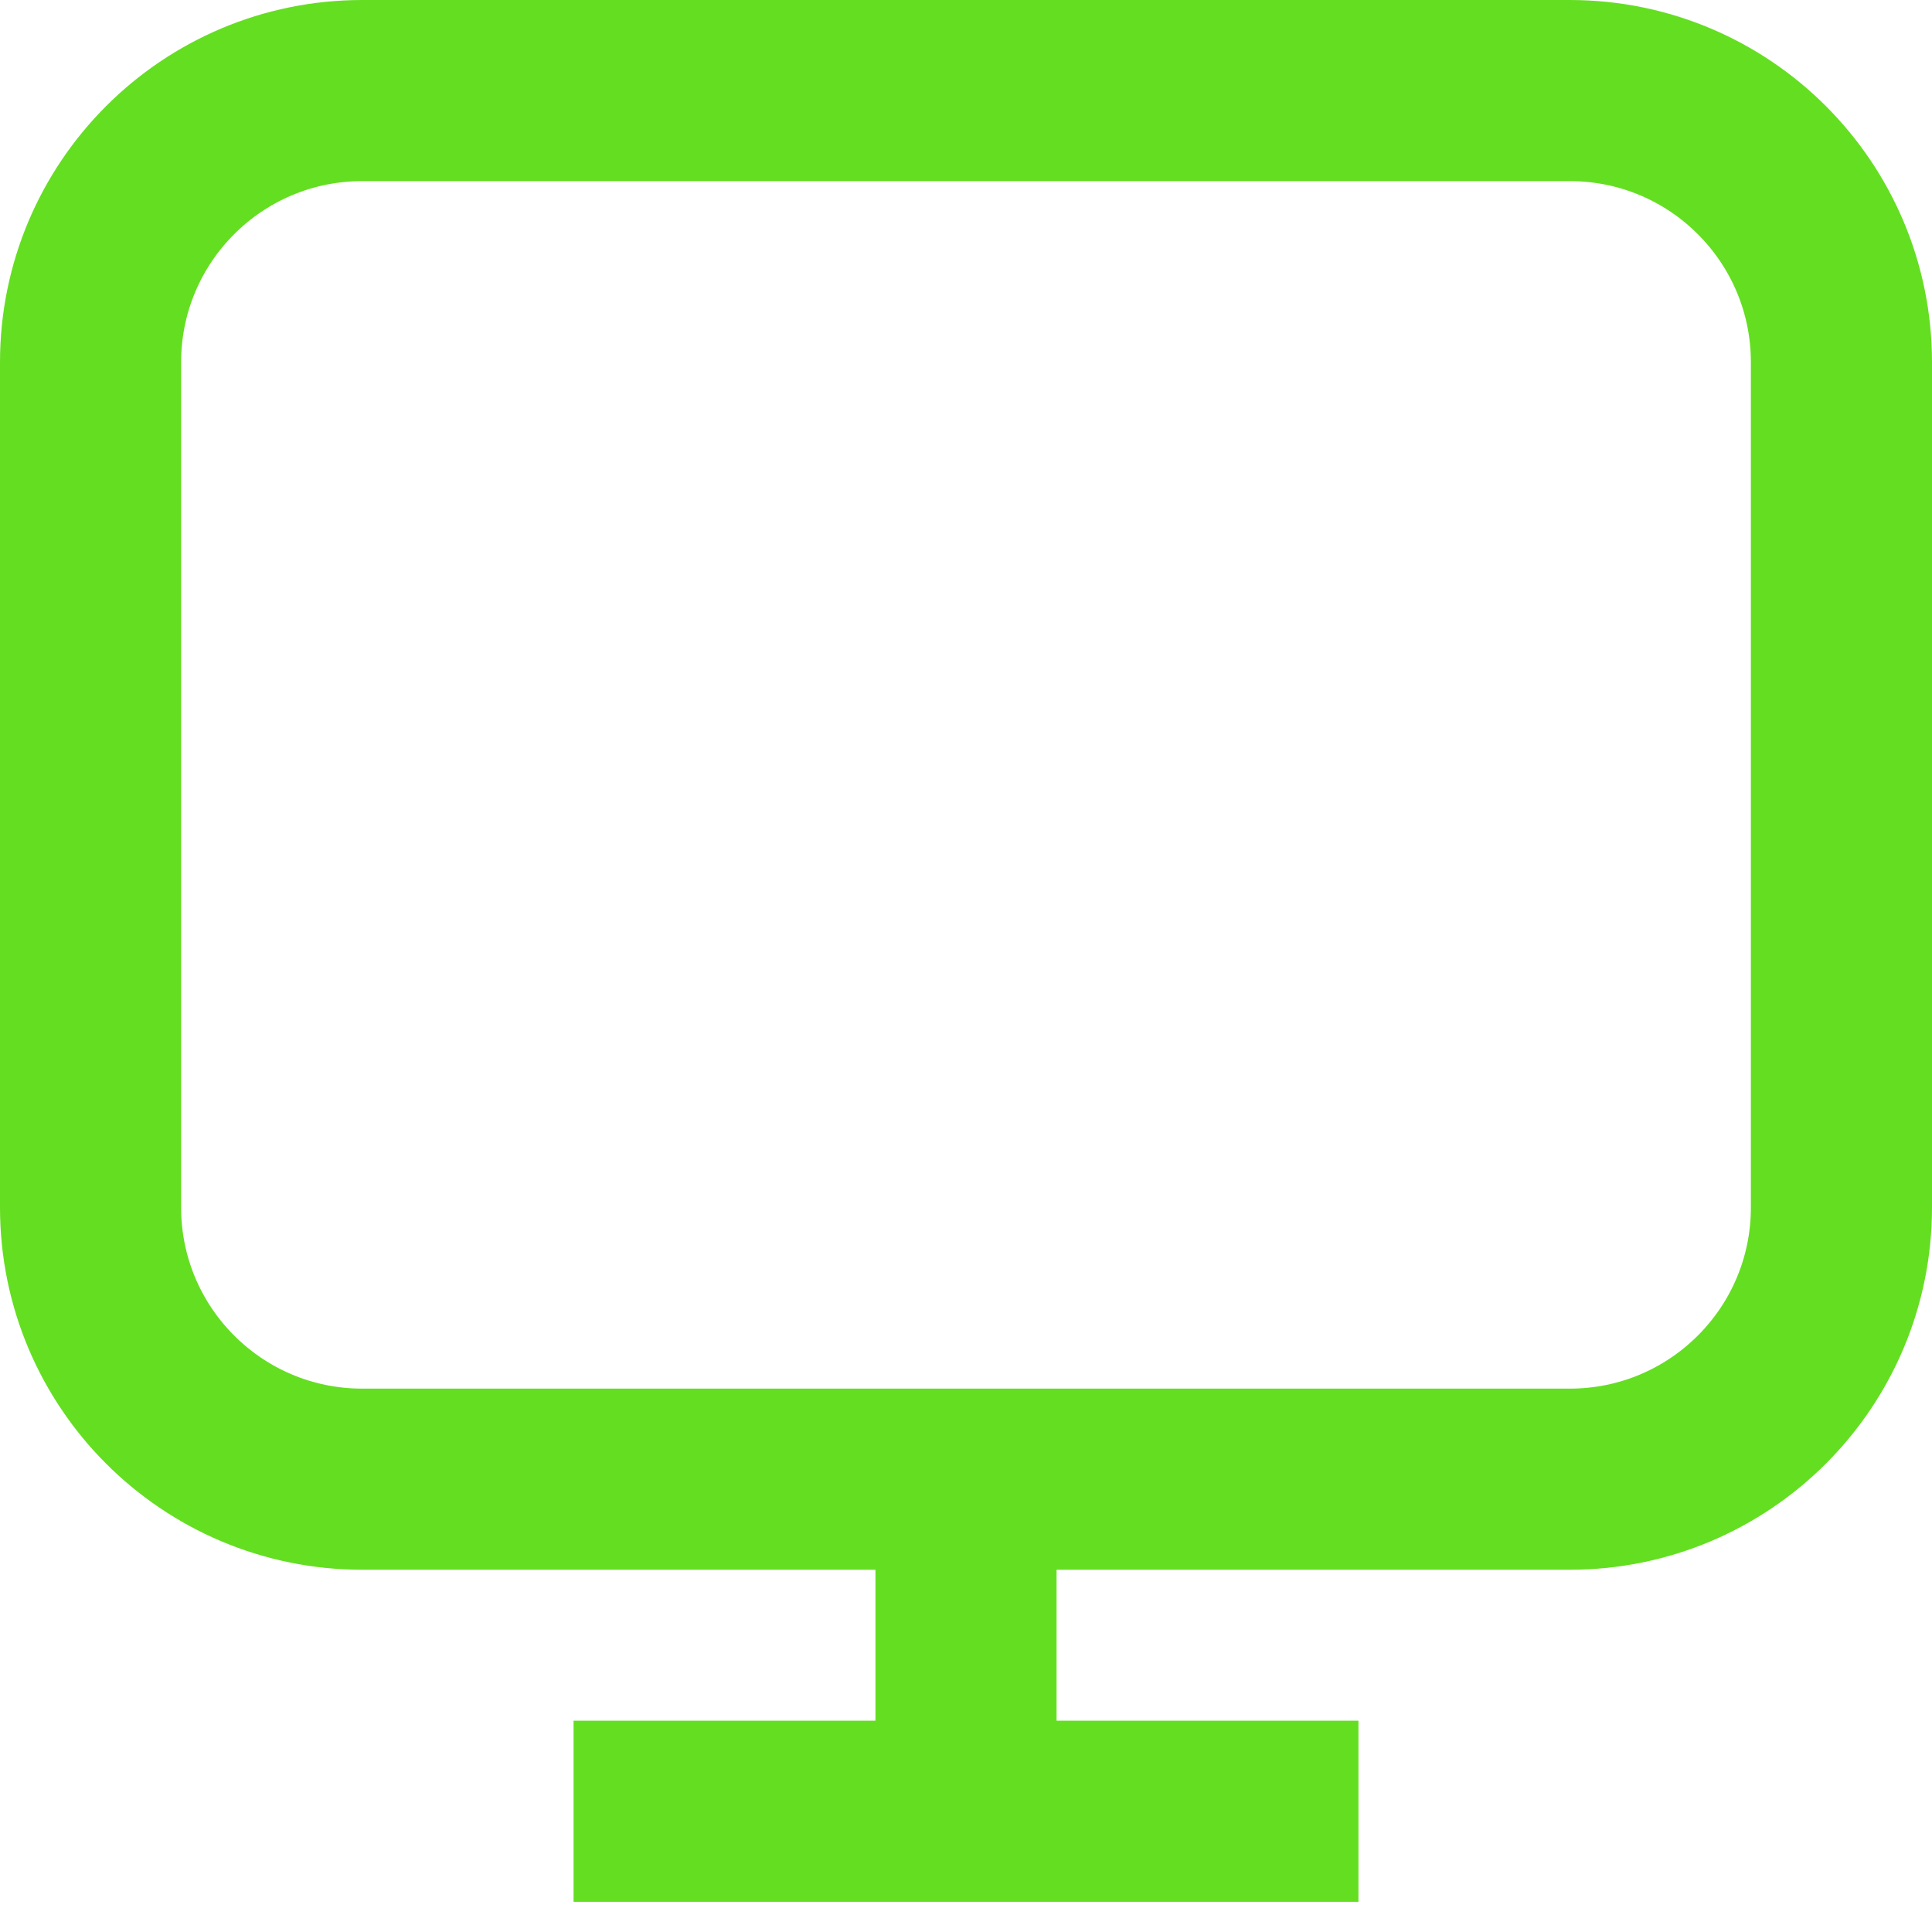
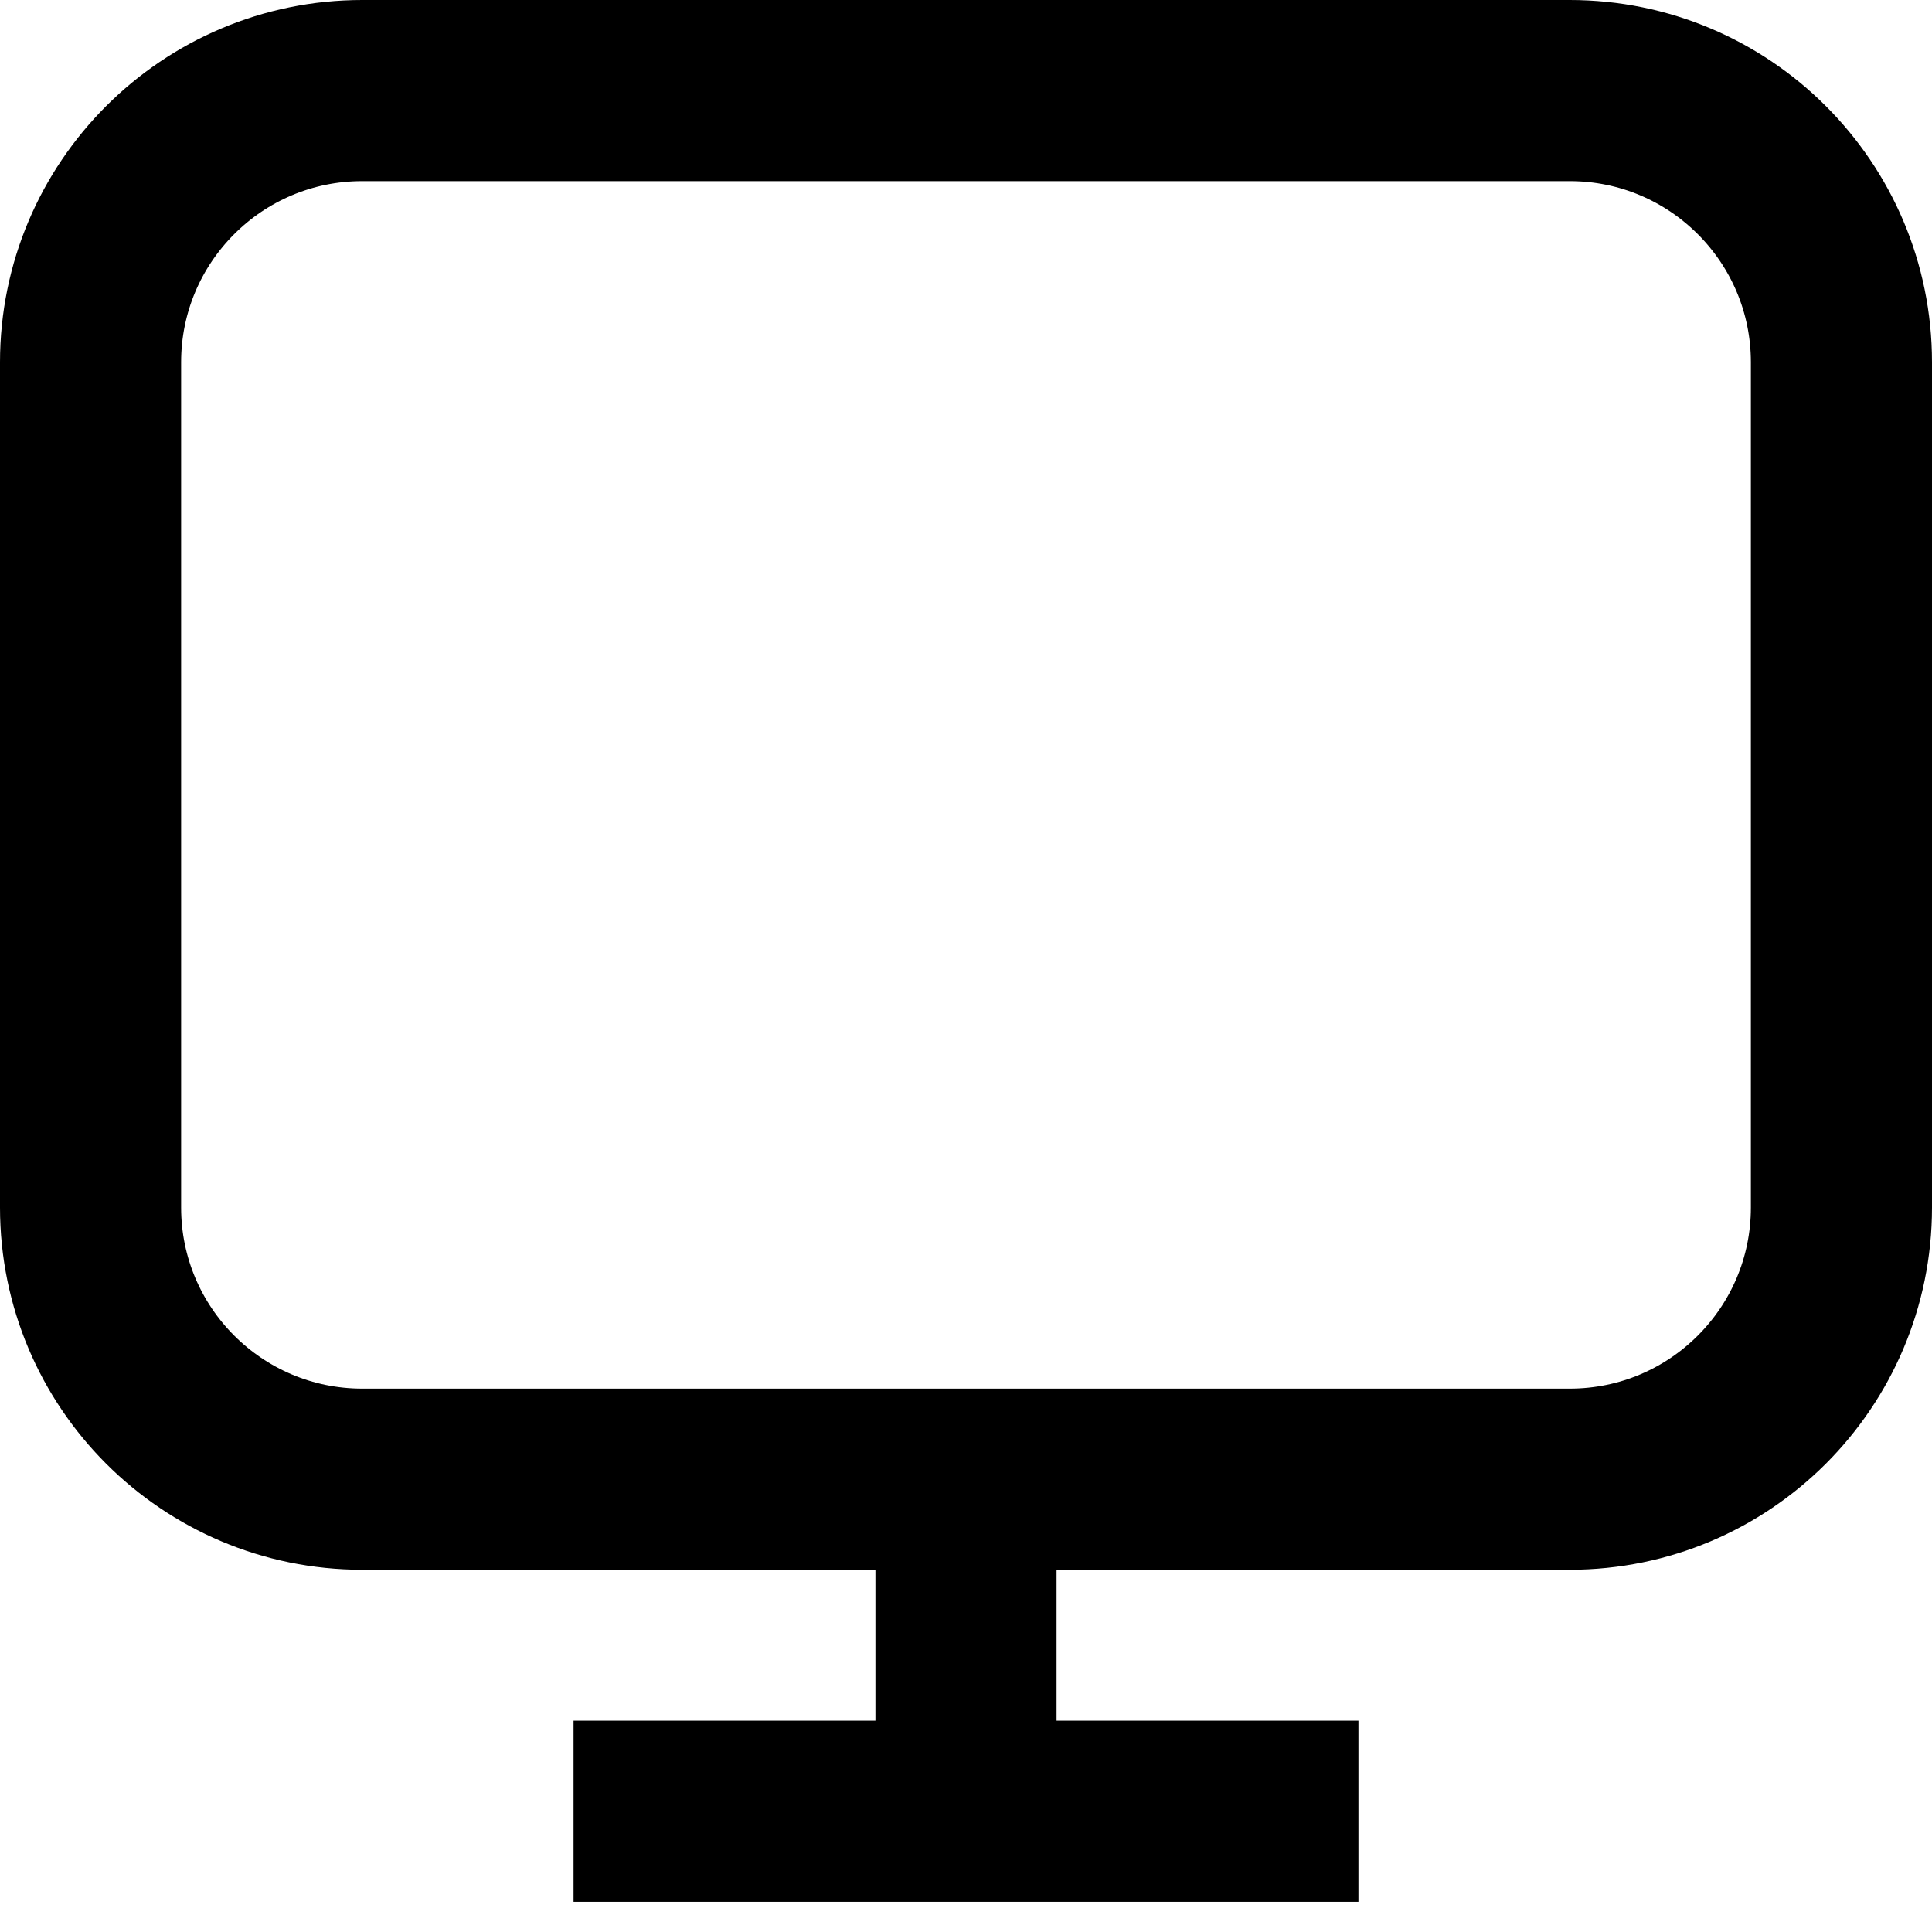
<svg xmlns="http://www.w3.org/2000/svg" width="16" height="16" viewBox="0 0 16 16" fill="none">
-   <rect x="0.75" y="0.75" width="14.5" height="11.5" rx="2.25" stroke="#64de21" stroke-width="1.5" />
-   <path d="M8 12V15" stroke="#64de21" stroke-width="1.5" />
-   <path d="M10.5 15L5.5 15" stroke="#64de21" stroke-width="1.5" stroke-linecap="square" />
+   <rect x="0.75" y="0.75" width="14.5" height="11.5" rx="2.25" stroke="currentColor" stroke-width="1.5" />
+   <path d="M8 12V15" stroke="currentColor" stroke-width="1.5" />
+   <path d="M10.5 15L5.5 15" stroke="currentColor" stroke-width="1.5" stroke-linecap="square" />
</svg>
